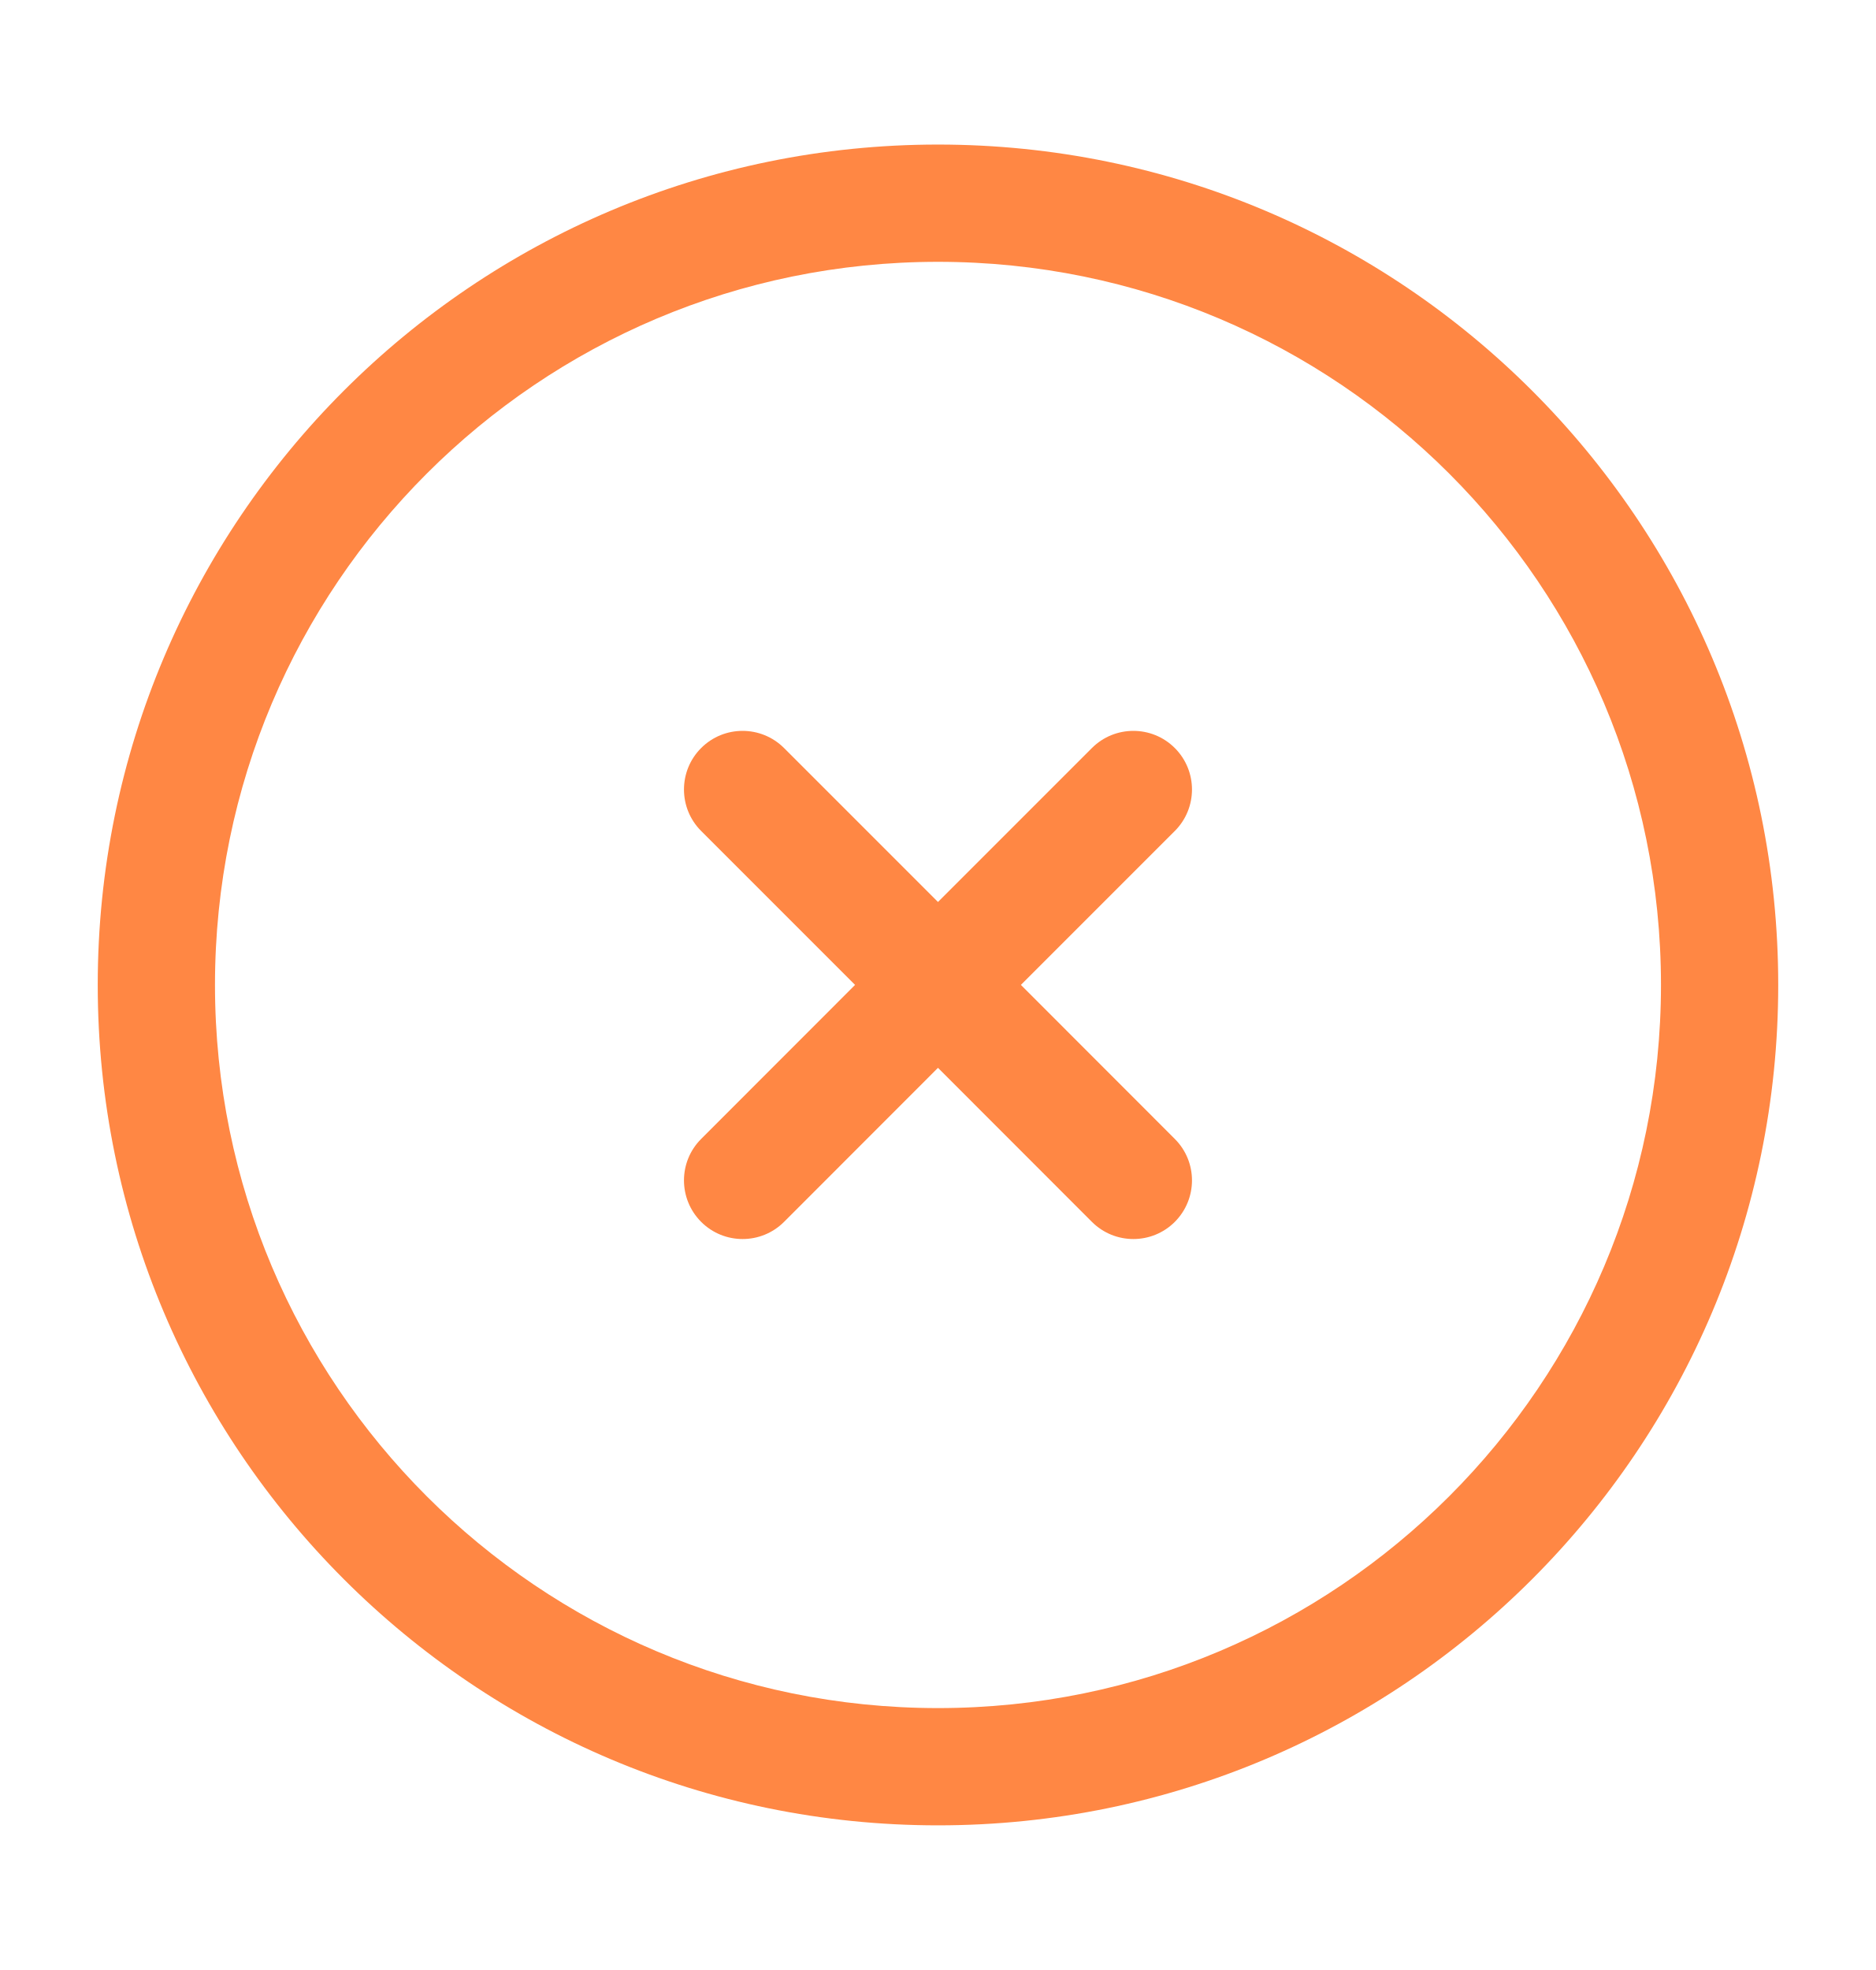
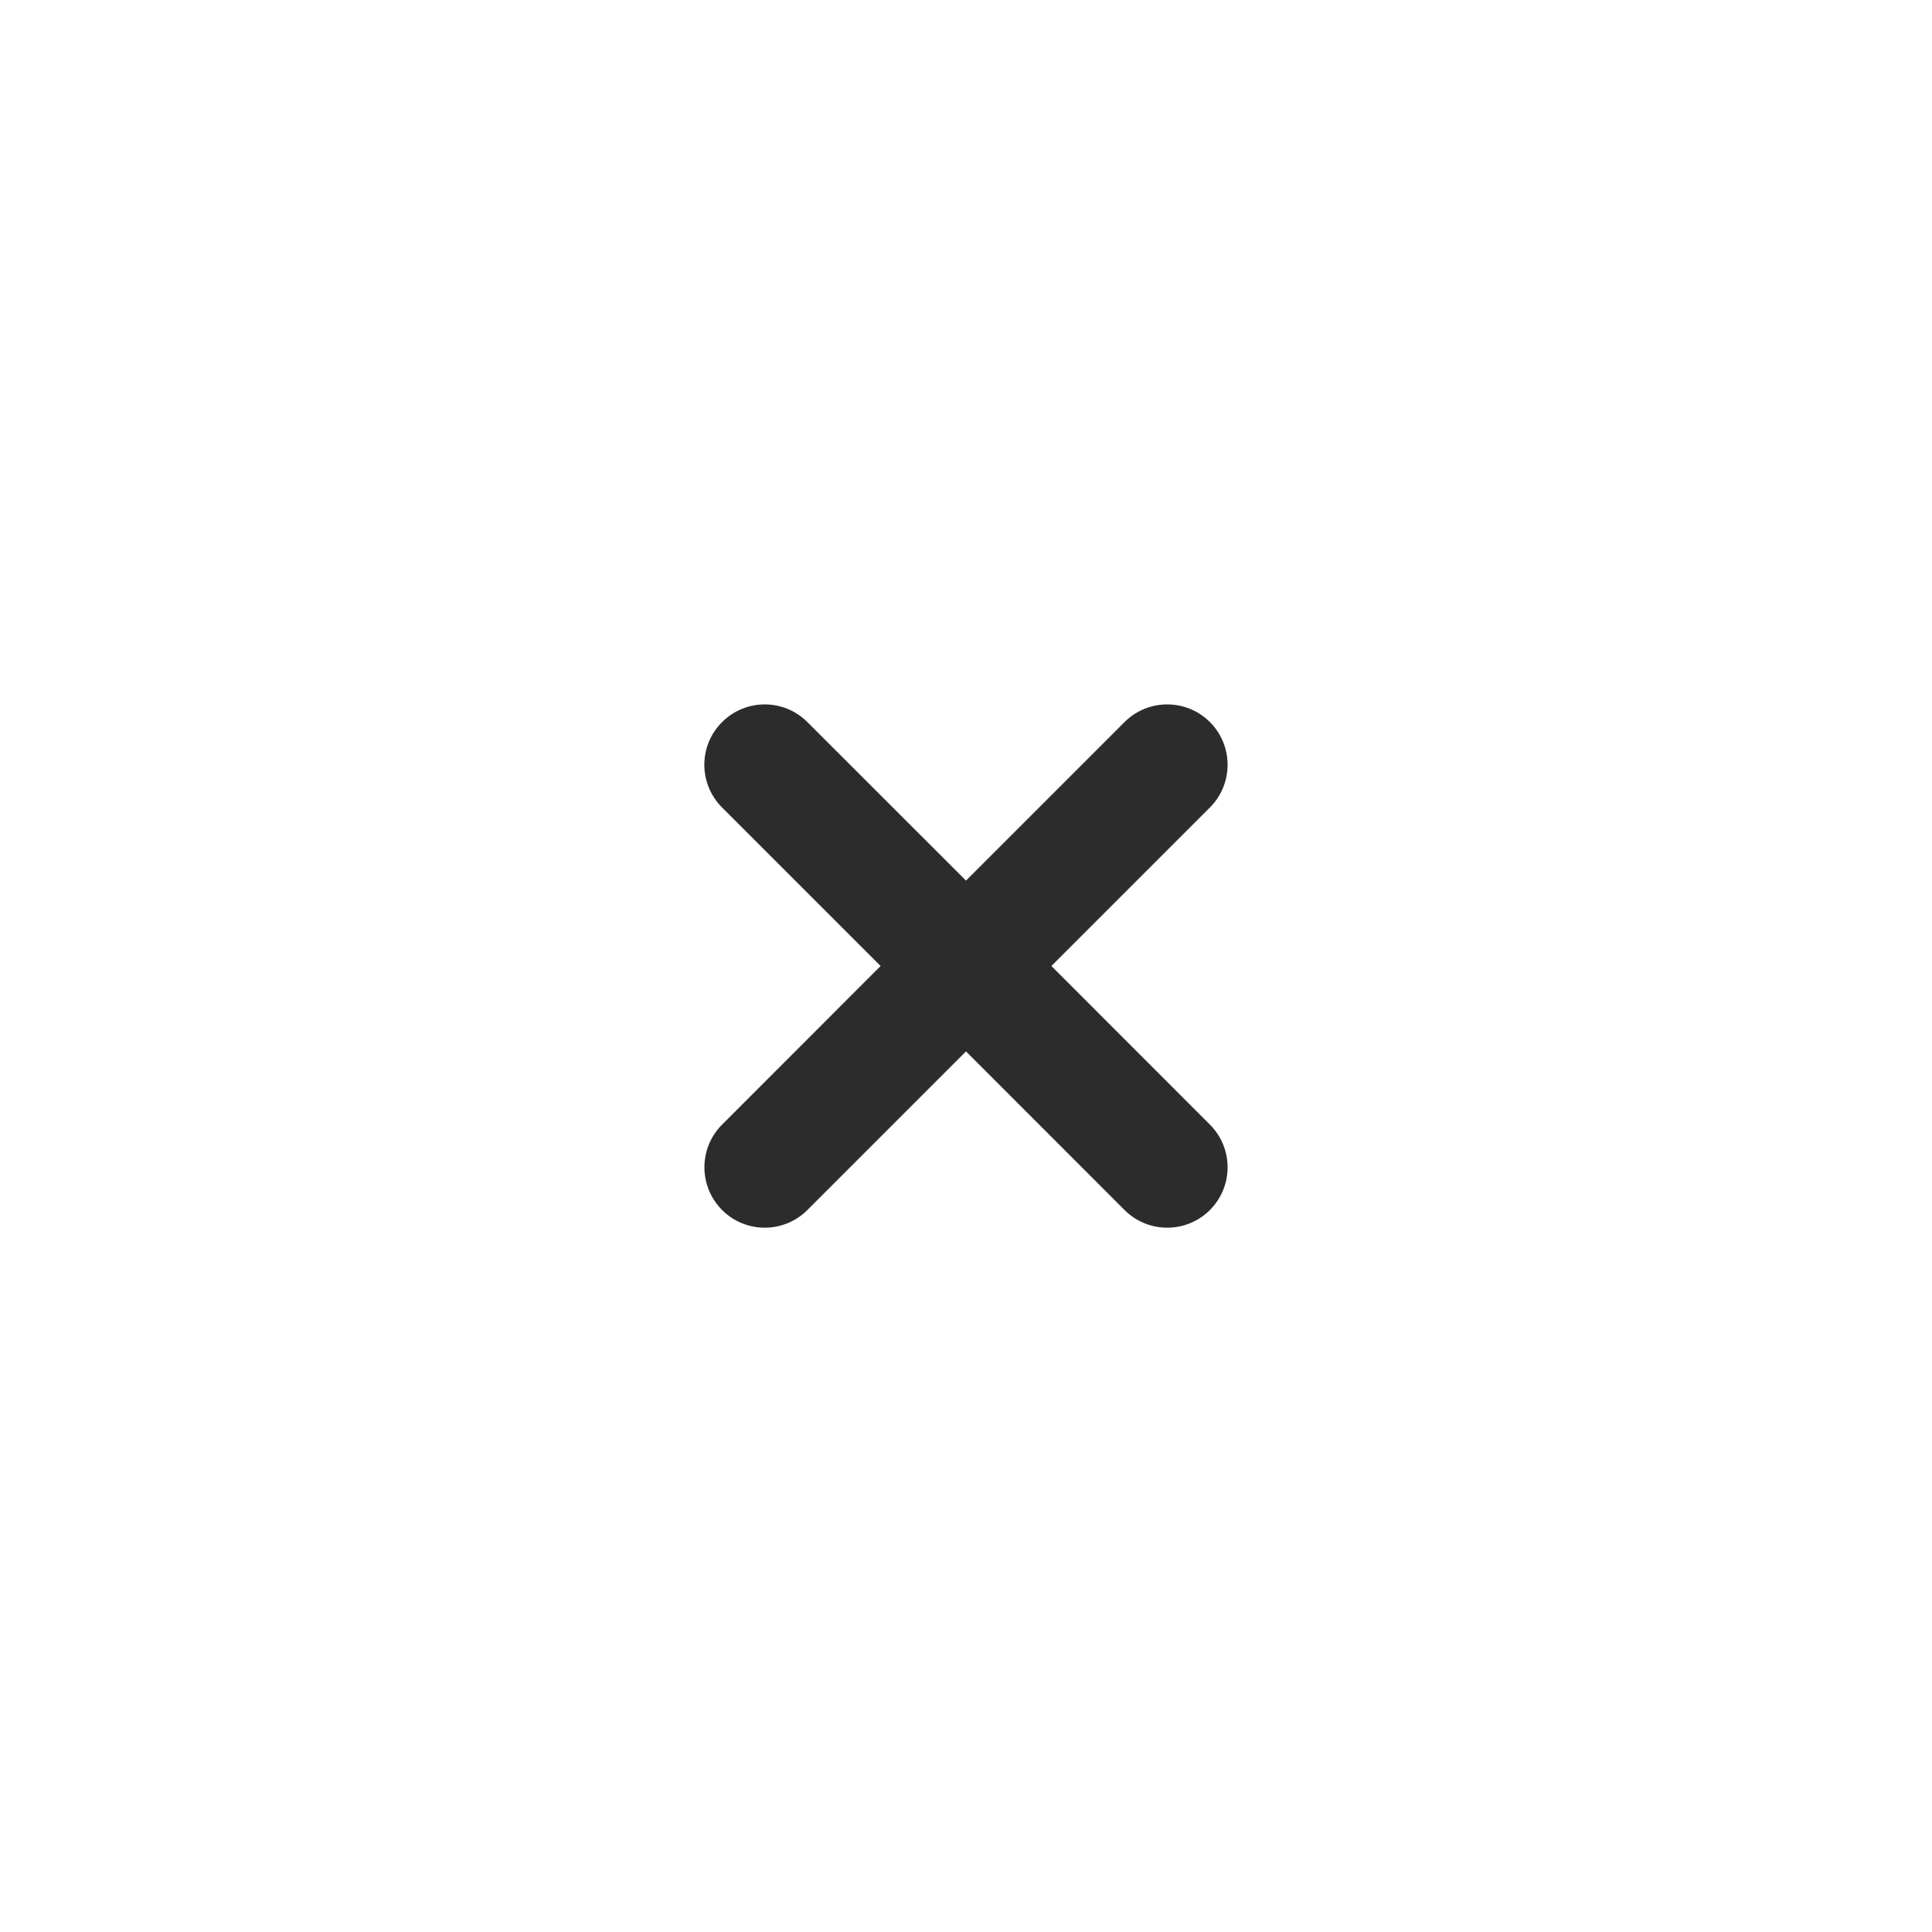
- <svg xmlns="http://www.w3.org/2000/svg" width="20" height="21" viewBox="0 0 20 21" fill="none">
-   <path d="M8.359 7.974C8.114 7.73 7.719 7.73 7.475 7.974C7.231 8.218 7.231 8.614 7.475 8.858L9.116 10.499L7.475 12.141C7.231 12.385 7.231 12.78 7.475 13.025C7.719 13.269 8.115 13.269 8.359 13.025L10 11.383L11.641 13.025C11.885 13.269 12.281 13.269 12.525 13.025C12.769 12.78 12.769 12.385 12.525 12.141L10.884 10.499L12.525 8.858C12.769 8.614 12.769 8.218 12.525 7.974C12.281 7.73 11.885 7.73 11.641 7.974L10 9.615L8.359 7.974Z" fill="#FF8744" />
-   <path fill-rule="evenodd" clip-rule="evenodd" d="M10 1.541C5.052 1.541 1.042 5.552 1.042 10.499C1.042 15.447 5.052 19.458 10 19.458C14.947 19.458 18.958 15.447 18.958 10.499C18.958 5.552 14.947 1.541 10 1.541ZM2.292 10.499C2.292 6.242 5.743 2.791 10 2.791C14.257 2.791 17.708 6.242 17.708 10.499C17.708 14.757 14.257 18.208 10 18.208C5.743 18.208 2.292 14.757 2.292 10.499Z" fill="#FF8744" />
+ <svg xmlns="http://www.w3.org/2000/svg" width="30" height="30" viewBox="0 0 20 20" fill="none">
+   <path d="M8.358 7.475C8.114 7.231 7.719 7.231 7.475 7.475C7.23 7.719 7.23 8.115 7.475 8.359L9.116 10L7.475 11.642C7.231 11.886 7.231 12.281 7.475 12.526C7.719 12.77 8.114 12.77 8.358 12.526L10 10.884L11.641 12.526C11.885 12.77 12.281 12.77 12.525 12.526C12.769 12.281 12.769 11.886 12.525 11.642L10.884 10L12.525 8.359C12.769 8.115 12.769 7.719 12.525 7.475C12.281 7.231 11.885 7.231 11.641 7.475L10 9.116L8.358 7.475Z" fill="#2C2C2C" />
</svg>
